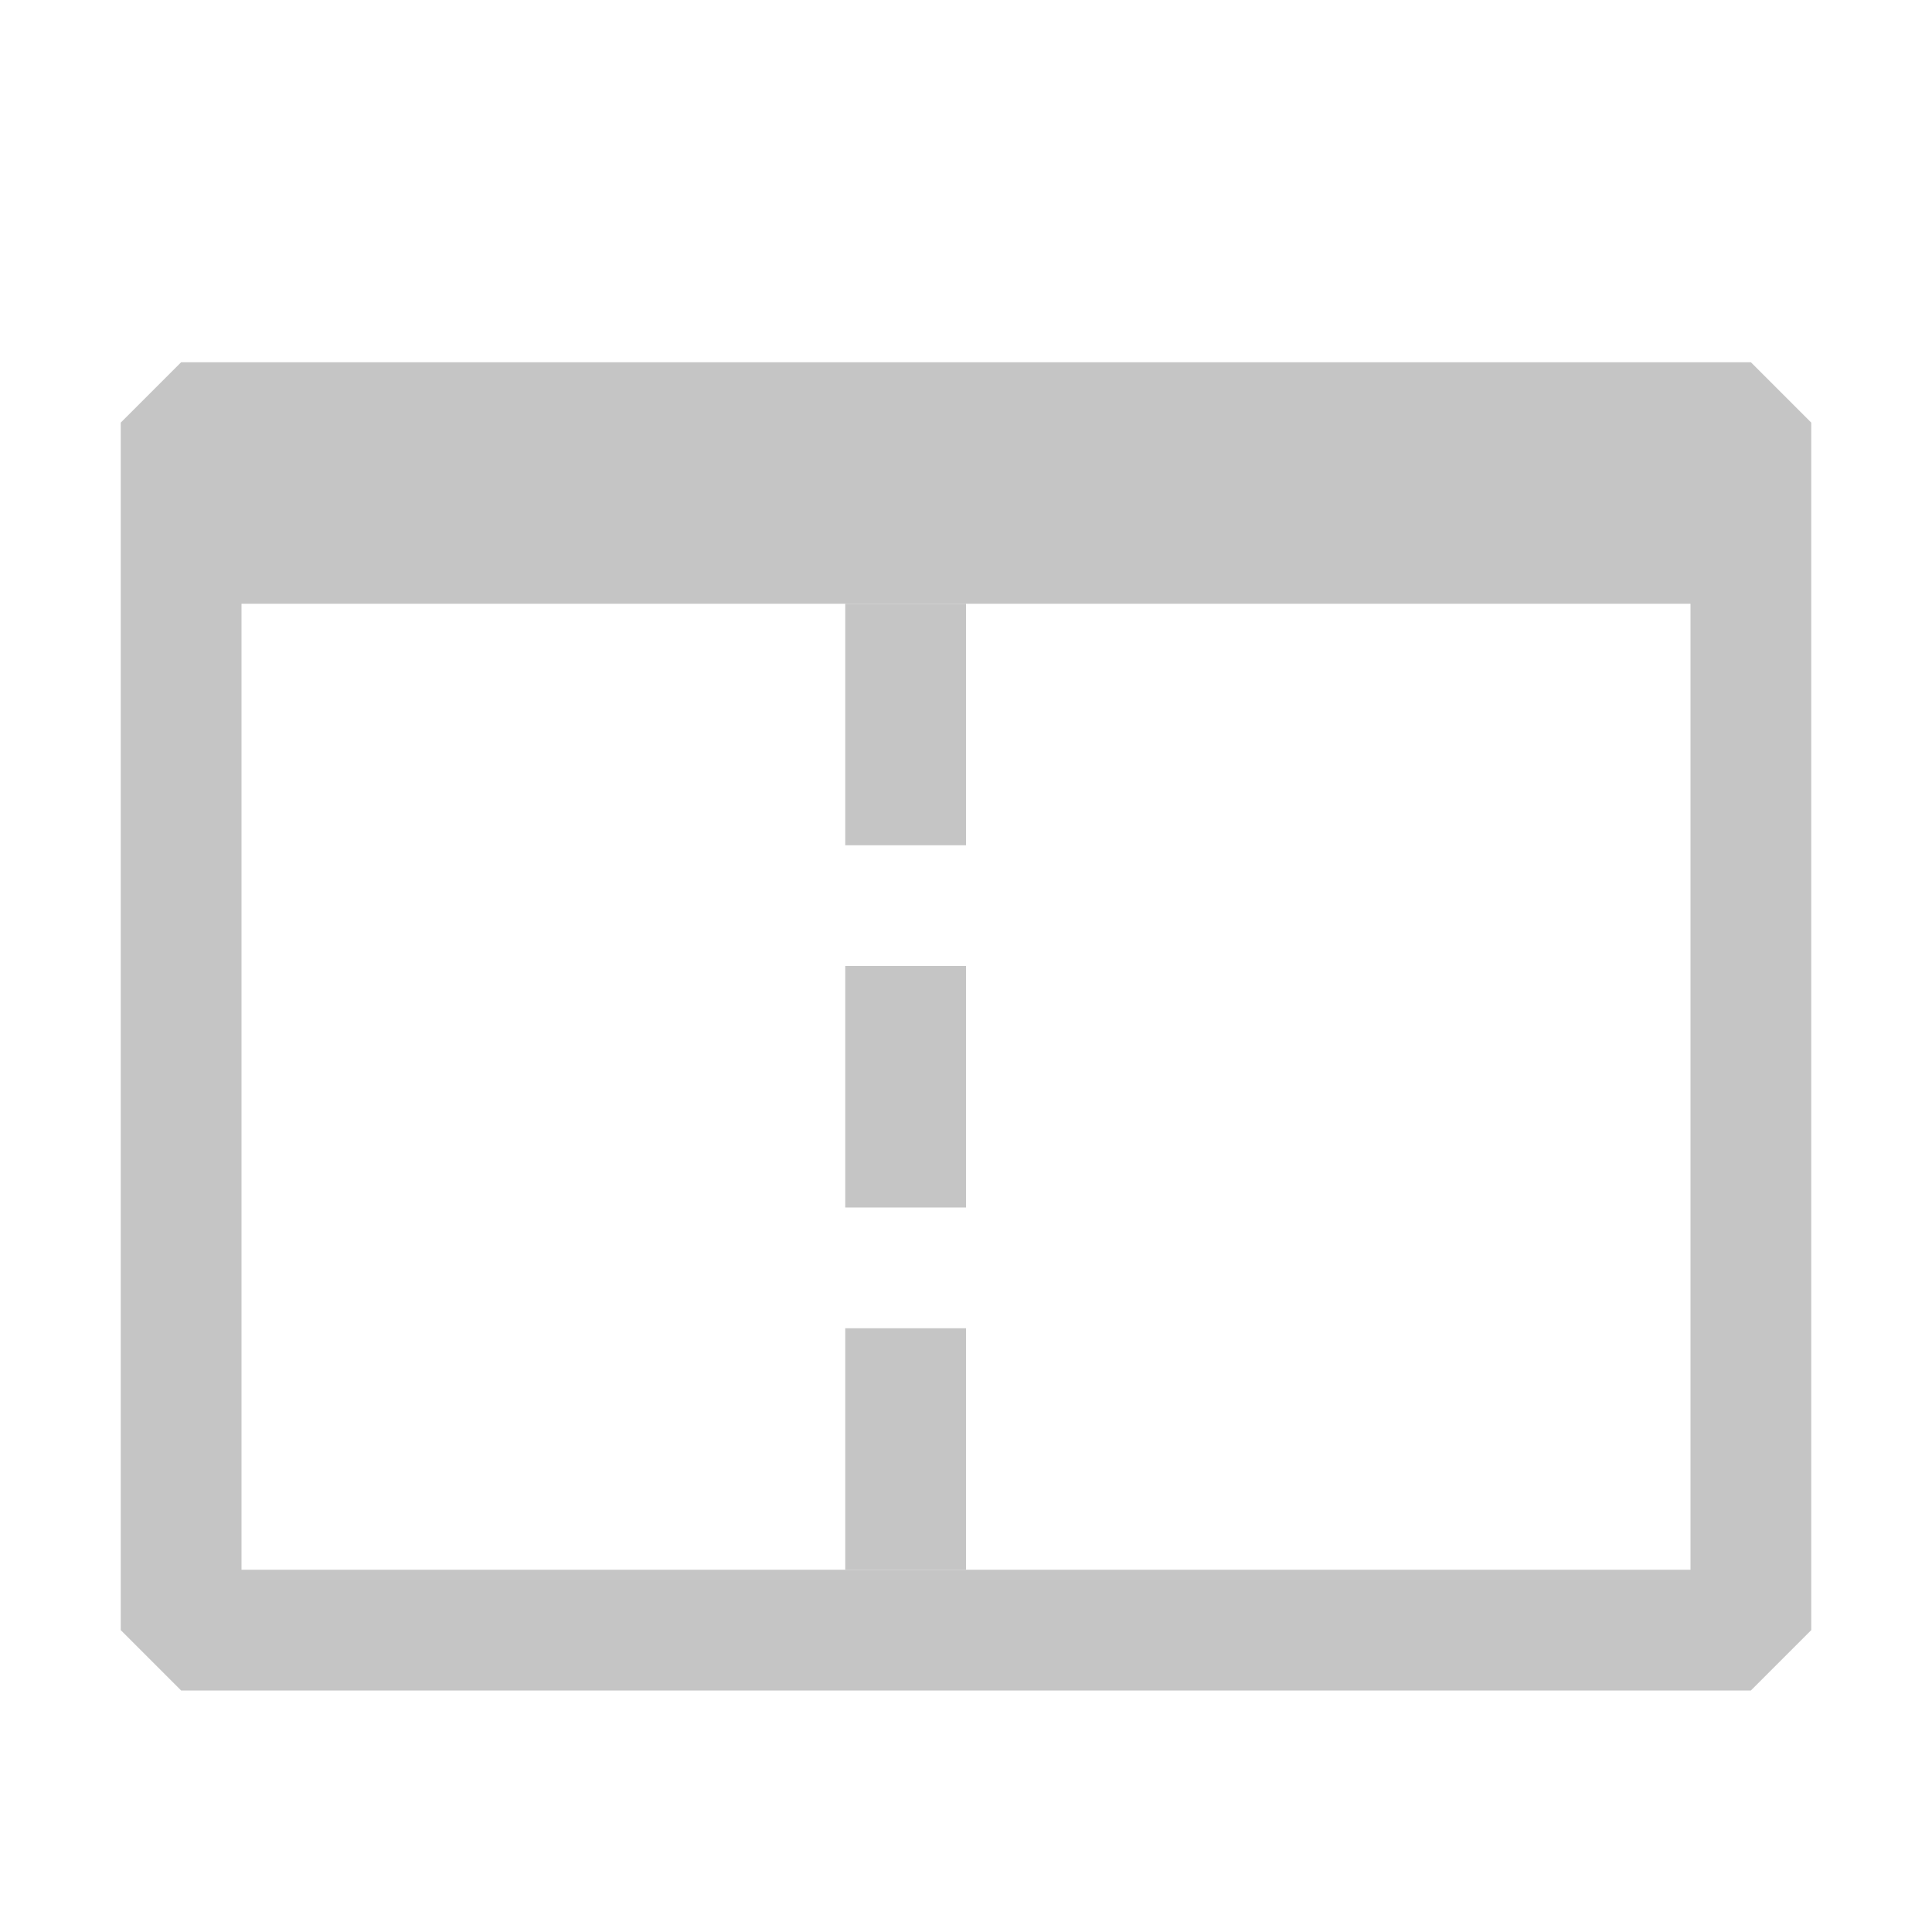
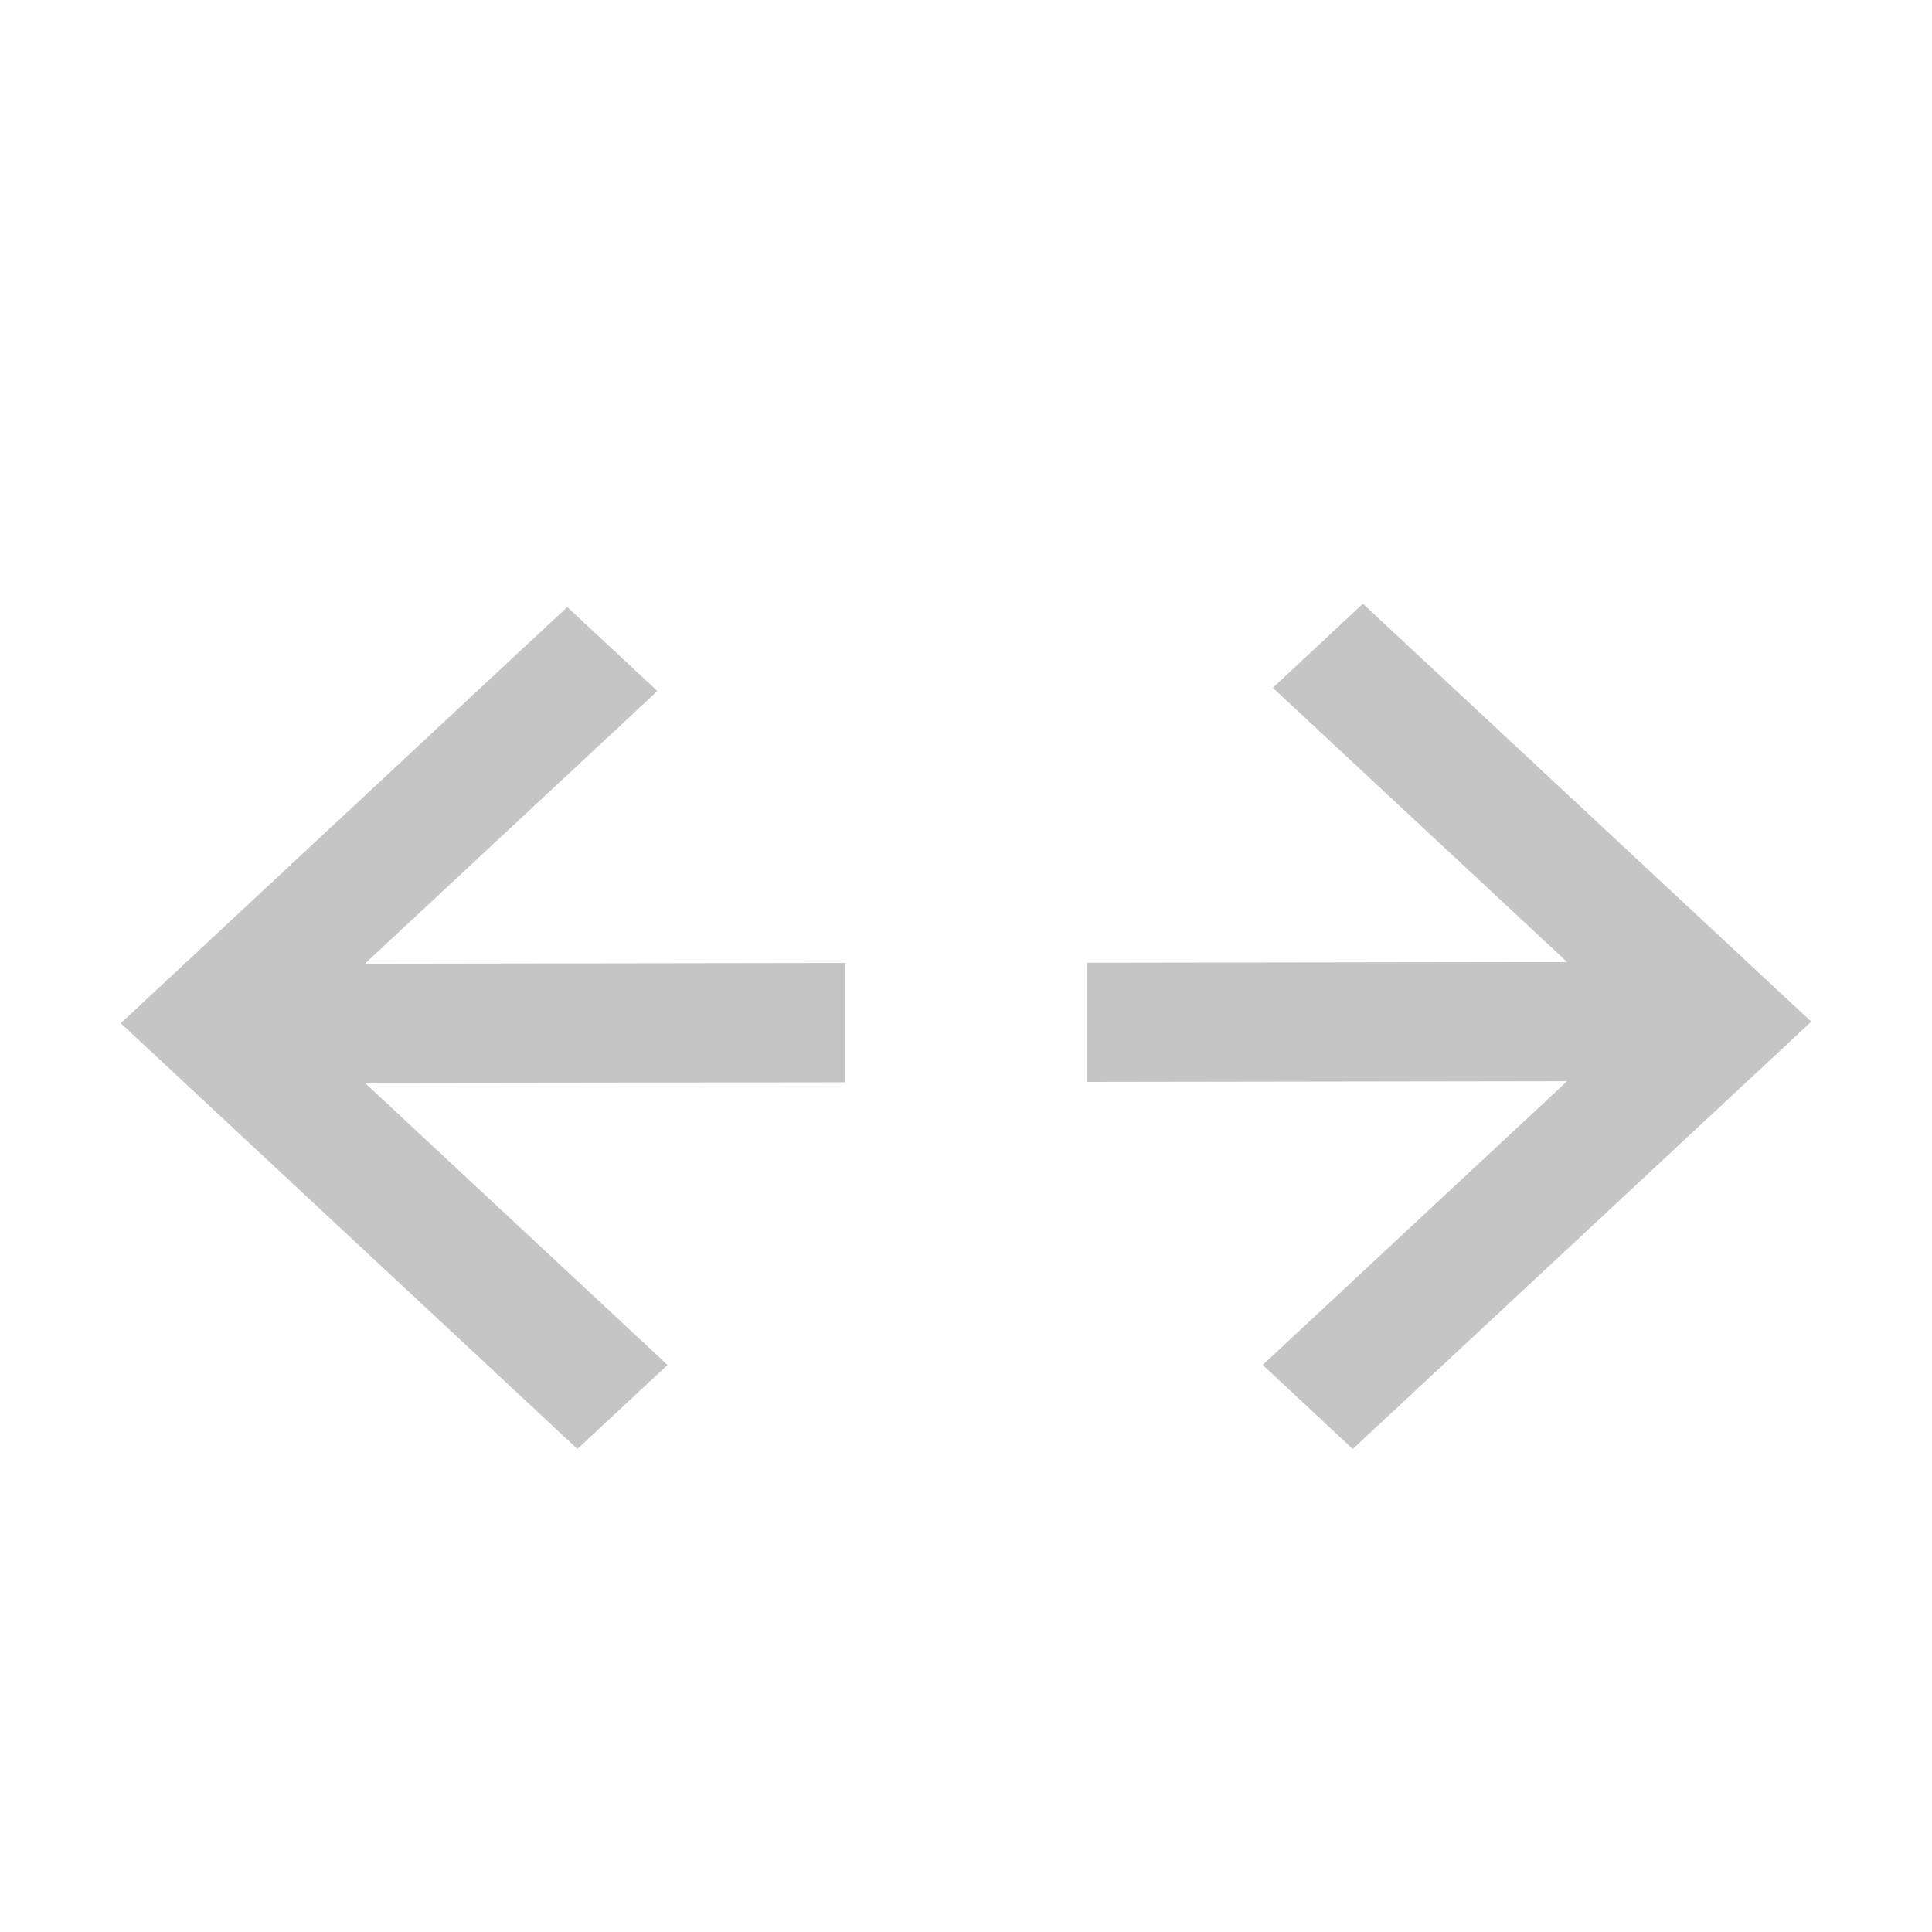
<svg xmlns="http://www.w3.org/2000/svg" width="16" height="16" viewBox="0 0 16 16" fill="none">
-   <path d="M8 5V7H7V5H8ZM7 10H8V8H7V10ZM7 13H8V11H7V13Z" fill="#C5C5C5" />
-   <path d="M14.5 3H1.5L1 3.5V13.5L1.5 14H14.5L15 13.5V3.5L14.5 3ZM14 13H2V5H14V13Z" fill="#C5C5C5" />
+   <path fill-rule="evenodd" clip-rule="evenodd" d="M11.203 12L10.457 11.304L12.978 8.954L9 8.96L9 7.973L12.978 7.967L10.541 5.696L11.287 5L15 8.461L11.203 12ZM7 7.975L3.022 7.981L5.444 5.723L4.698 5.027L1 8.474L4.782 12L5.528 11.304L3.022 8.968L7 8.963L7 7.975Z" fill="#C5C5C5" />
</svg>
